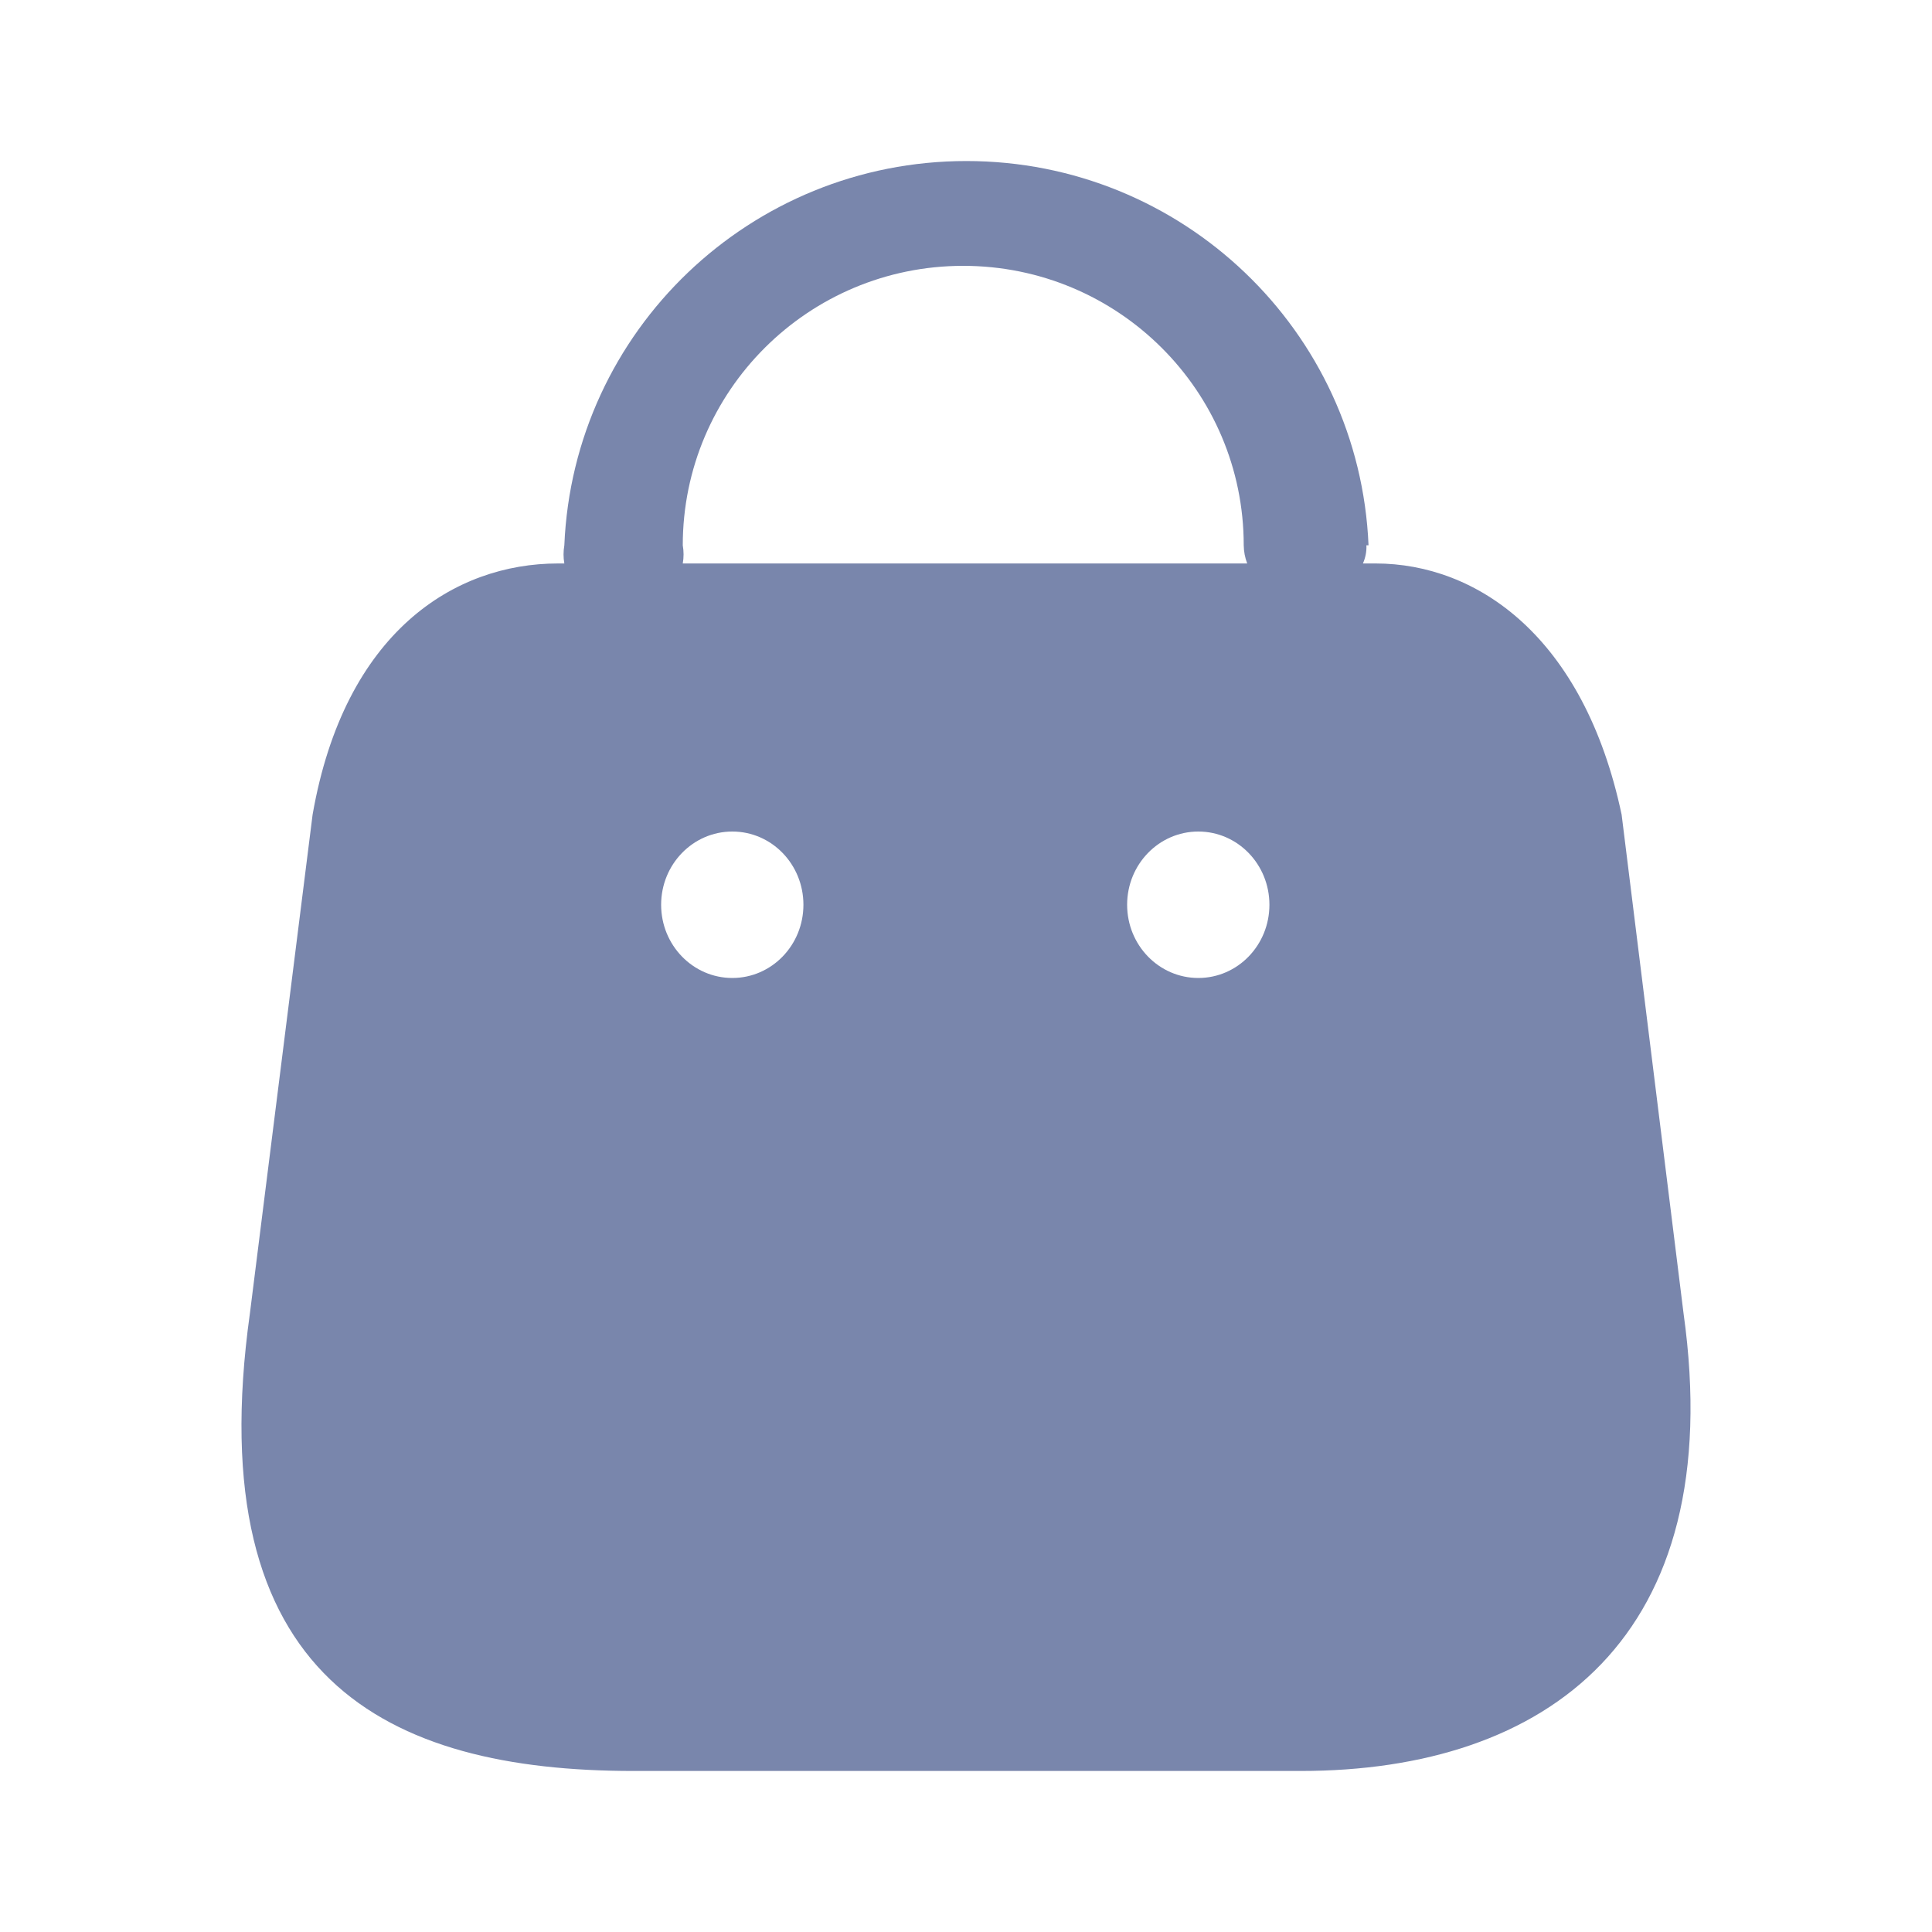
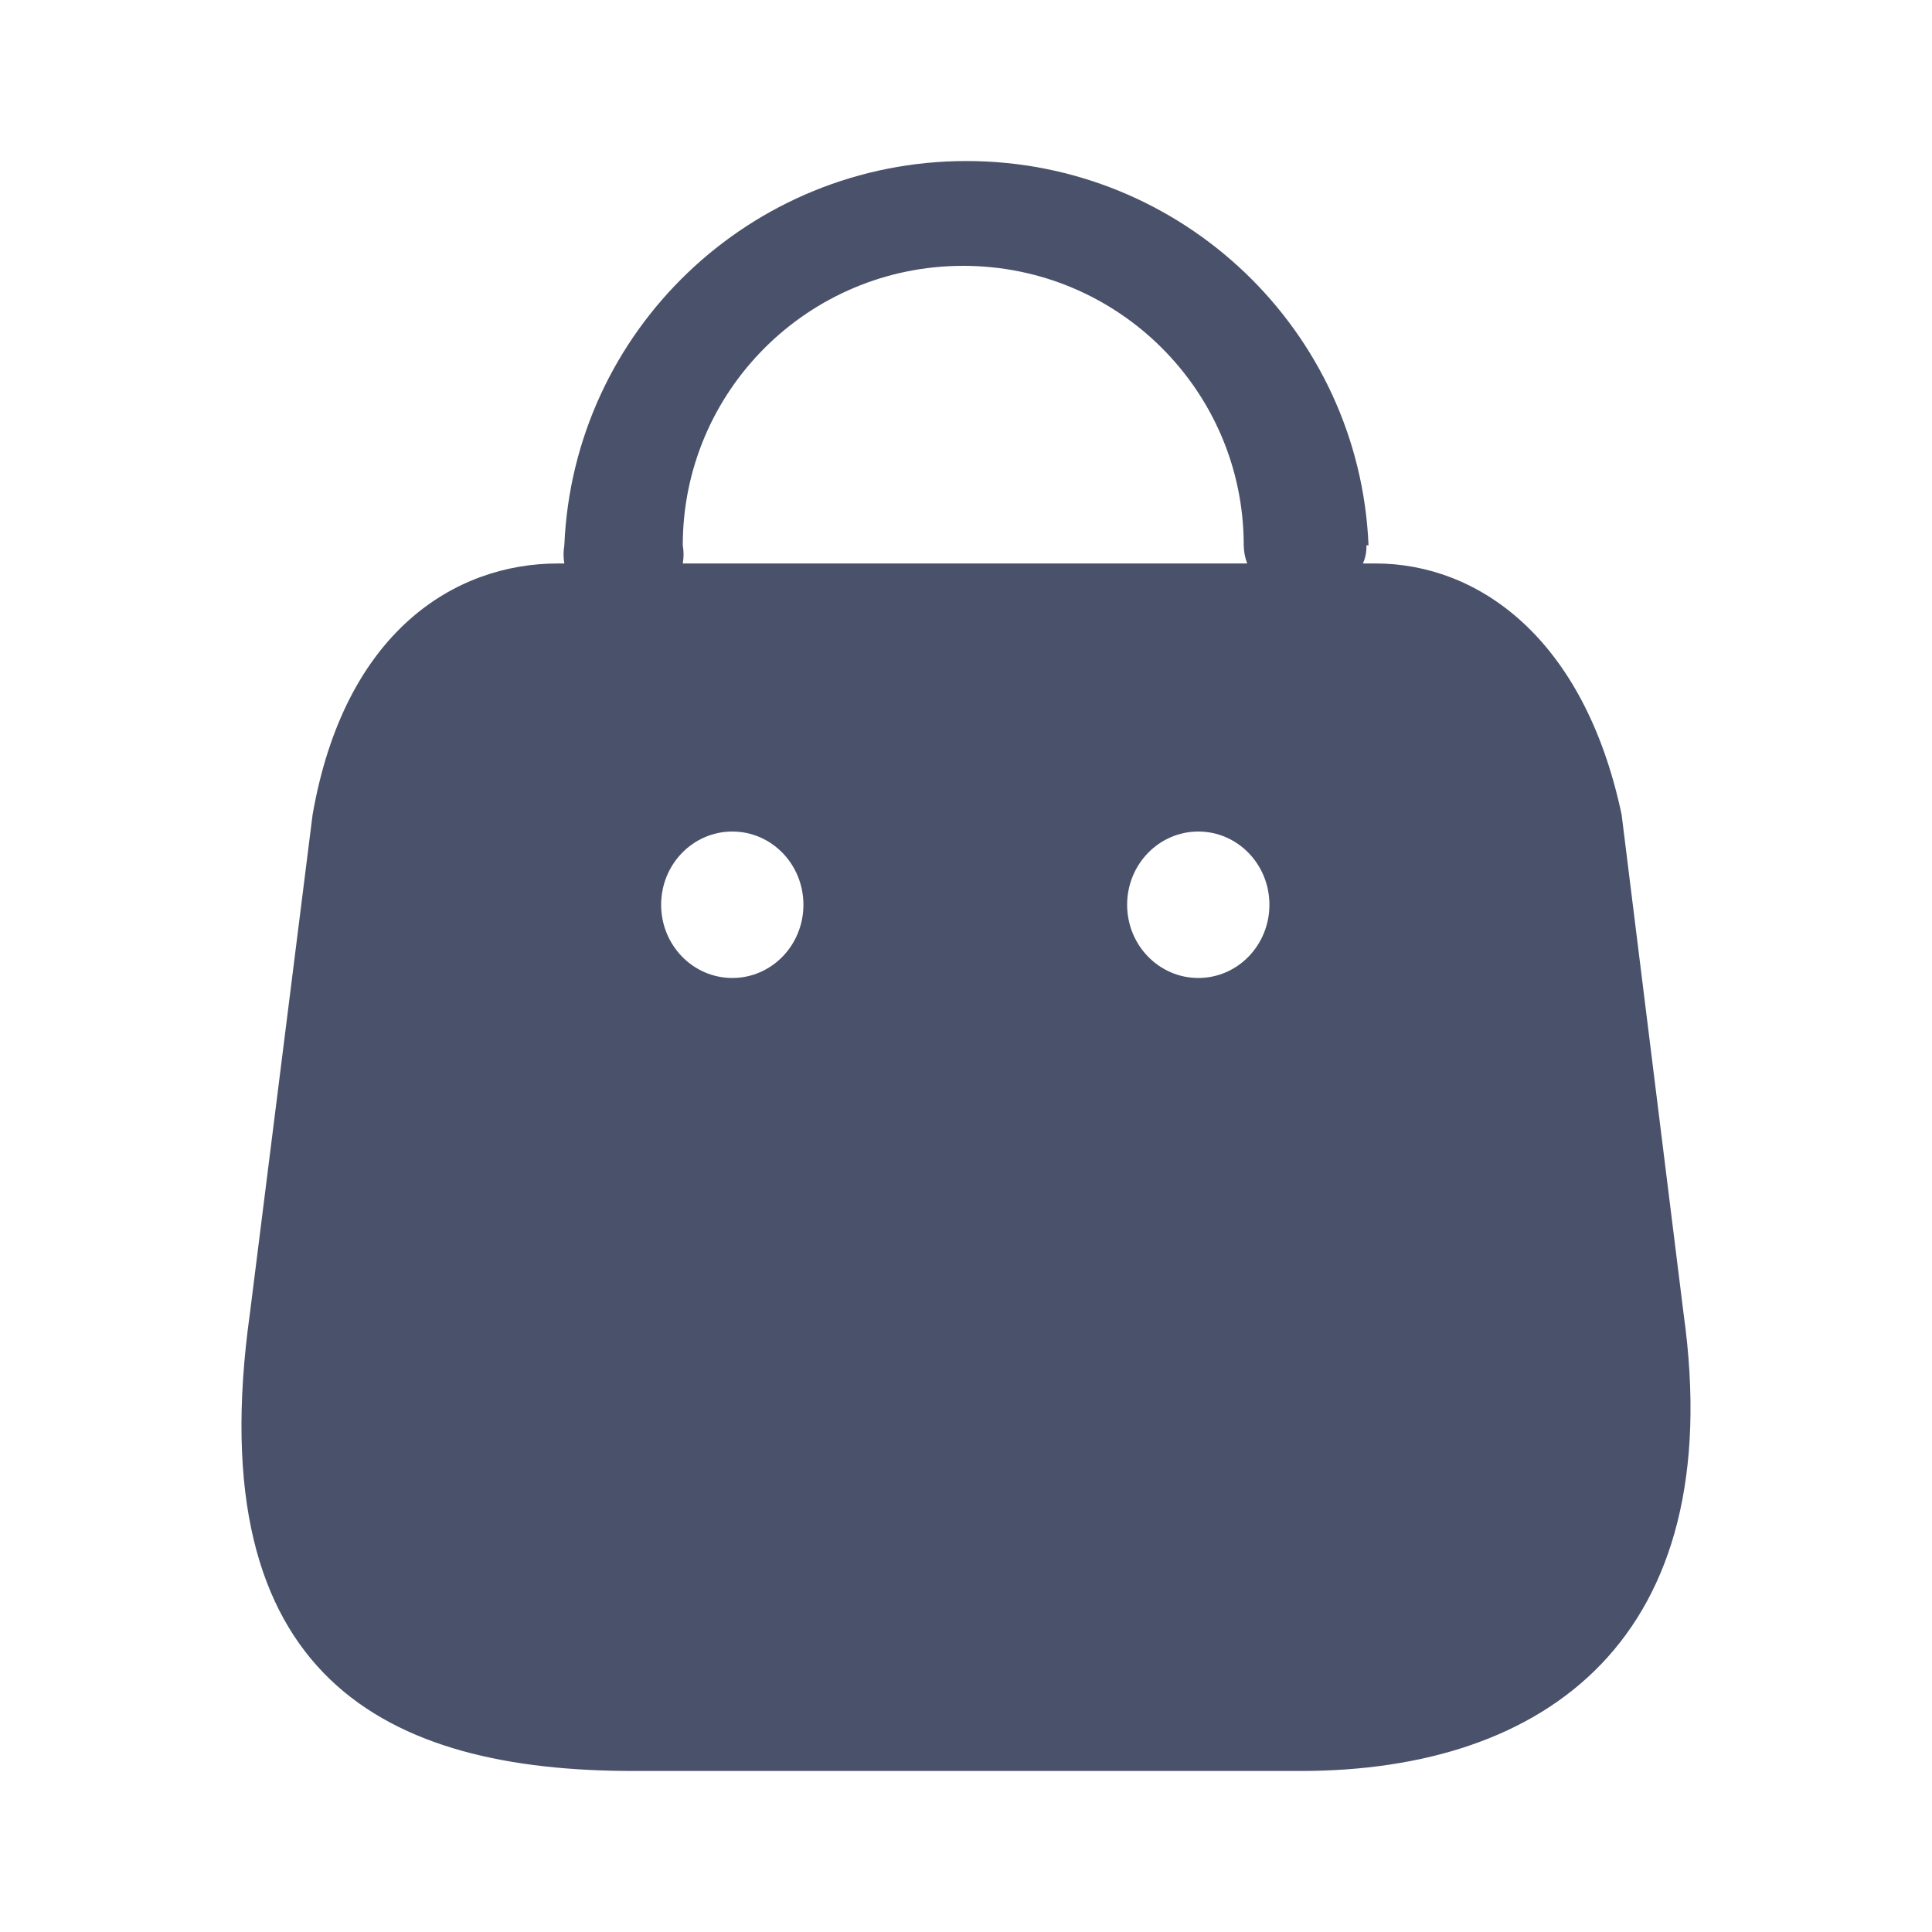
<svg xmlns="http://www.w3.org/2000/svg" width="20" height="20" viewBox="0 0 20 20" fill="none">
-   <path fill-rule="evenodd" clip-rule="evenodd" d="M14.109 5.833C14.135 5.774 14.148 5.71 14.145 5.645H14.167C14.073 3.422 12.237 1.667 10.004 1.667C7.771 1.667 5.935 3.422 5.842 5.645C5.831 5.708 5.831 5.771 5.842 5.833H5.776C4.709 5.833 3.567 6.538 3.236 8.433L2.587 13.596C2.057 17.386 4.009 18.333 6.557 18.333H13.465C16.006 18.333 17.899 16.961 17.428 13.596L16.787 8.433C16.397 6.591 15.292 5.833 14.239 5.833H14.109ZM12.911 5.833C12.888 5.773 12.876 5.71 12.875 5.645C12.875 4.047 11.575 2.752 9.971 2.752C8.368 2.752 7.068 4.047 7.068 5.645C7.079 5.708 7.079 5.771 7.068 5.833H12.911ZM7.581 10.124C7.174 10.124 6.844 9.785 6.844 9.366C6.844 8.947 7.174 8.608 7.581 8.608C7.988 8.608 8.317 8.947 8.317 9.366C8.317 9.785 7.988 10.124 7.581 10.124ZM11.668 9.366C11.668 9.785 11.998 10.124 12.405 10.124C12.812 10.124 13.141 9.785 13.141 9.366C13.141 8.947 12.812 8.608 12.405 8.608C11.998 8.608 11.668 8.947 11.668 9.366Z" fill="#7986AC" />
+   <path fill-rule="evenodd" clip-rule="evenodd" d="M14.109 5.833C14.135 5.774 14.148 5.71 14.145 5.645H14.167C14.073 3.422 12.237 1.667 10.004 1.667C7.771 1.667 5.935 3.422 5.842 5.645C5.831 5.708 5.831 5.771 5.842 5.833H5.776C4.709 5.833 3.567 6.538 3.236 8.433L2.587 13.596C2.057 17.386 4.009 18.333 6.557 18.333H13.465C16.006 18.333 17.899 16.961 17.428 13.596L16.787 8.433C16.397 6.591 15.292 5.833 14.239 5.833H14.109ZM12.911 5.833C12.888 5.773 12.876 5.71 12.875 5.645C12.875 4.047 11.575 2.752 9.971 2.752C8.368 2.752 7.068 4.047 7.068 5.645C7.079 5.708 7.079 5.771 7.068 5.833H12.911ZM7.581 10.124C7.174 10.124 6.844 9.785 6.844 9.366C6.844 8.947 7.174 8.608 7.581 8.608C7.988 8.608 8.317 8.947 8.317 9.366C8.317 9.785 7.988 10.124 7.581 10.124ZM11.668 9.366C11.668 9.785 11.998 10.124 12.405 10.124C12.812 10.124 13.141 9.785 13.141 9.366C13.141 8.947 12.812 8.608 12.405 8.608C11.998 8.608 11.668 8.947 11.668 9.366Z" fill="#4a526b" />
</svg>
